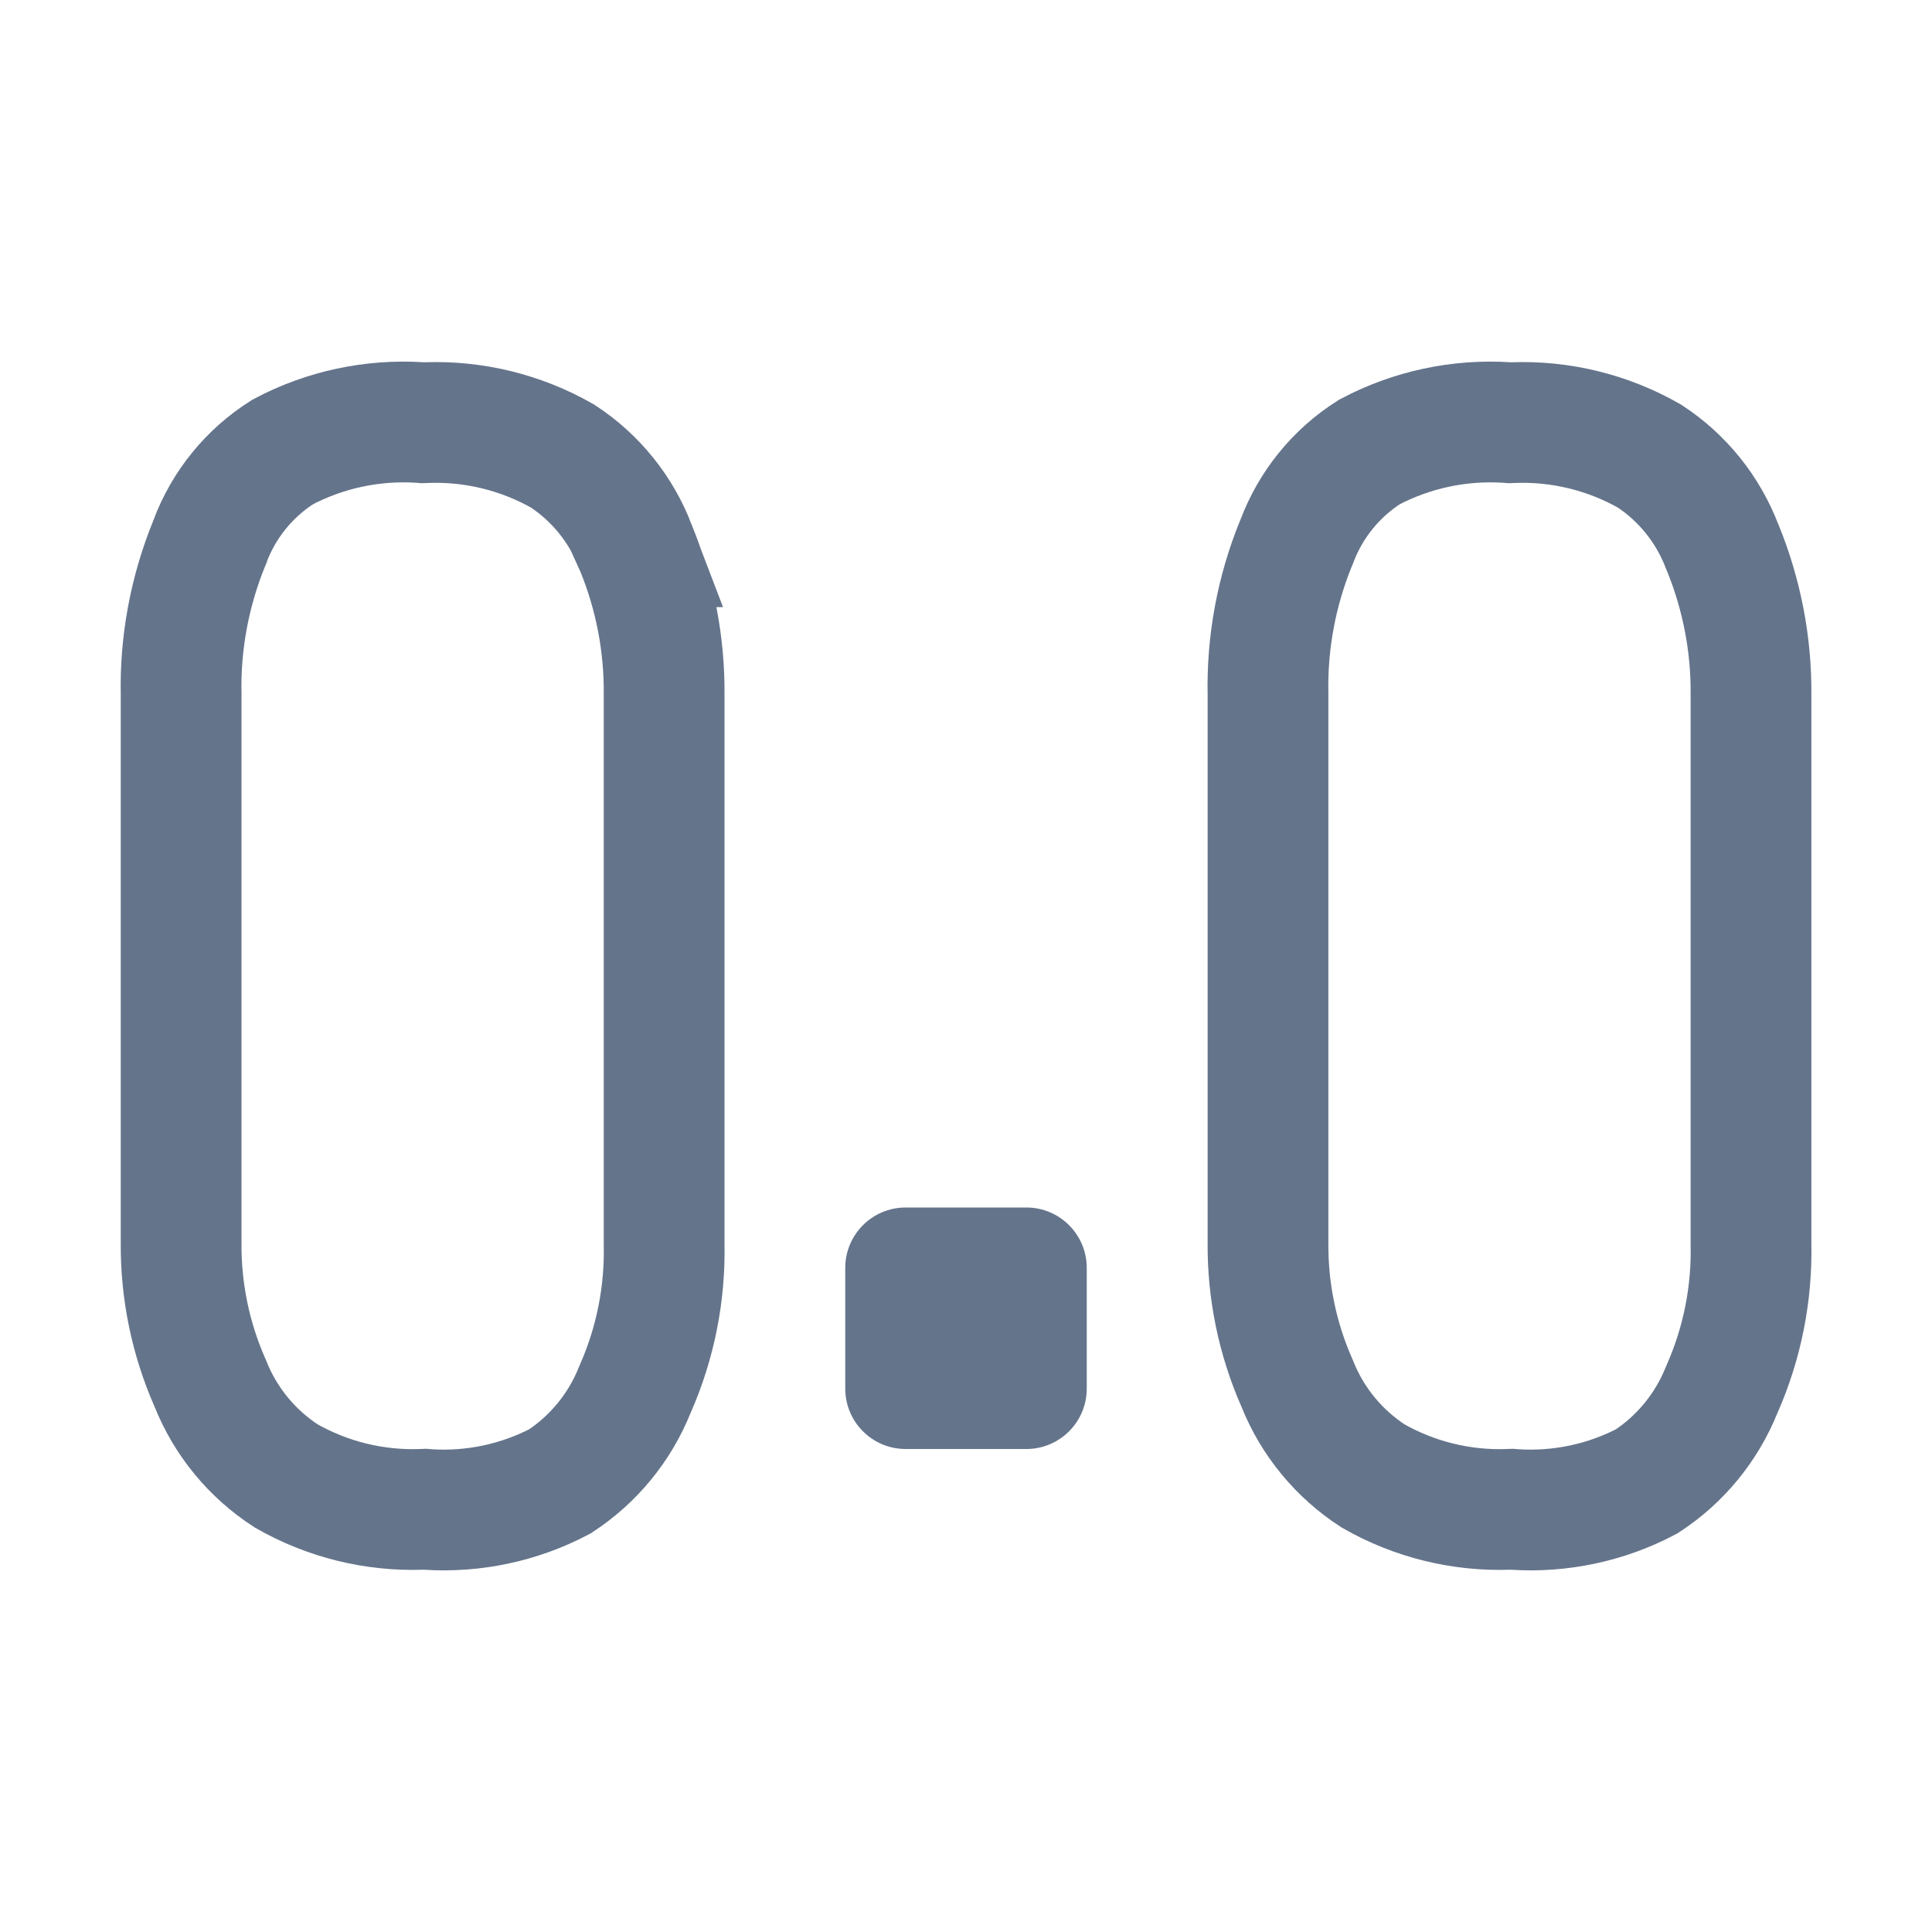
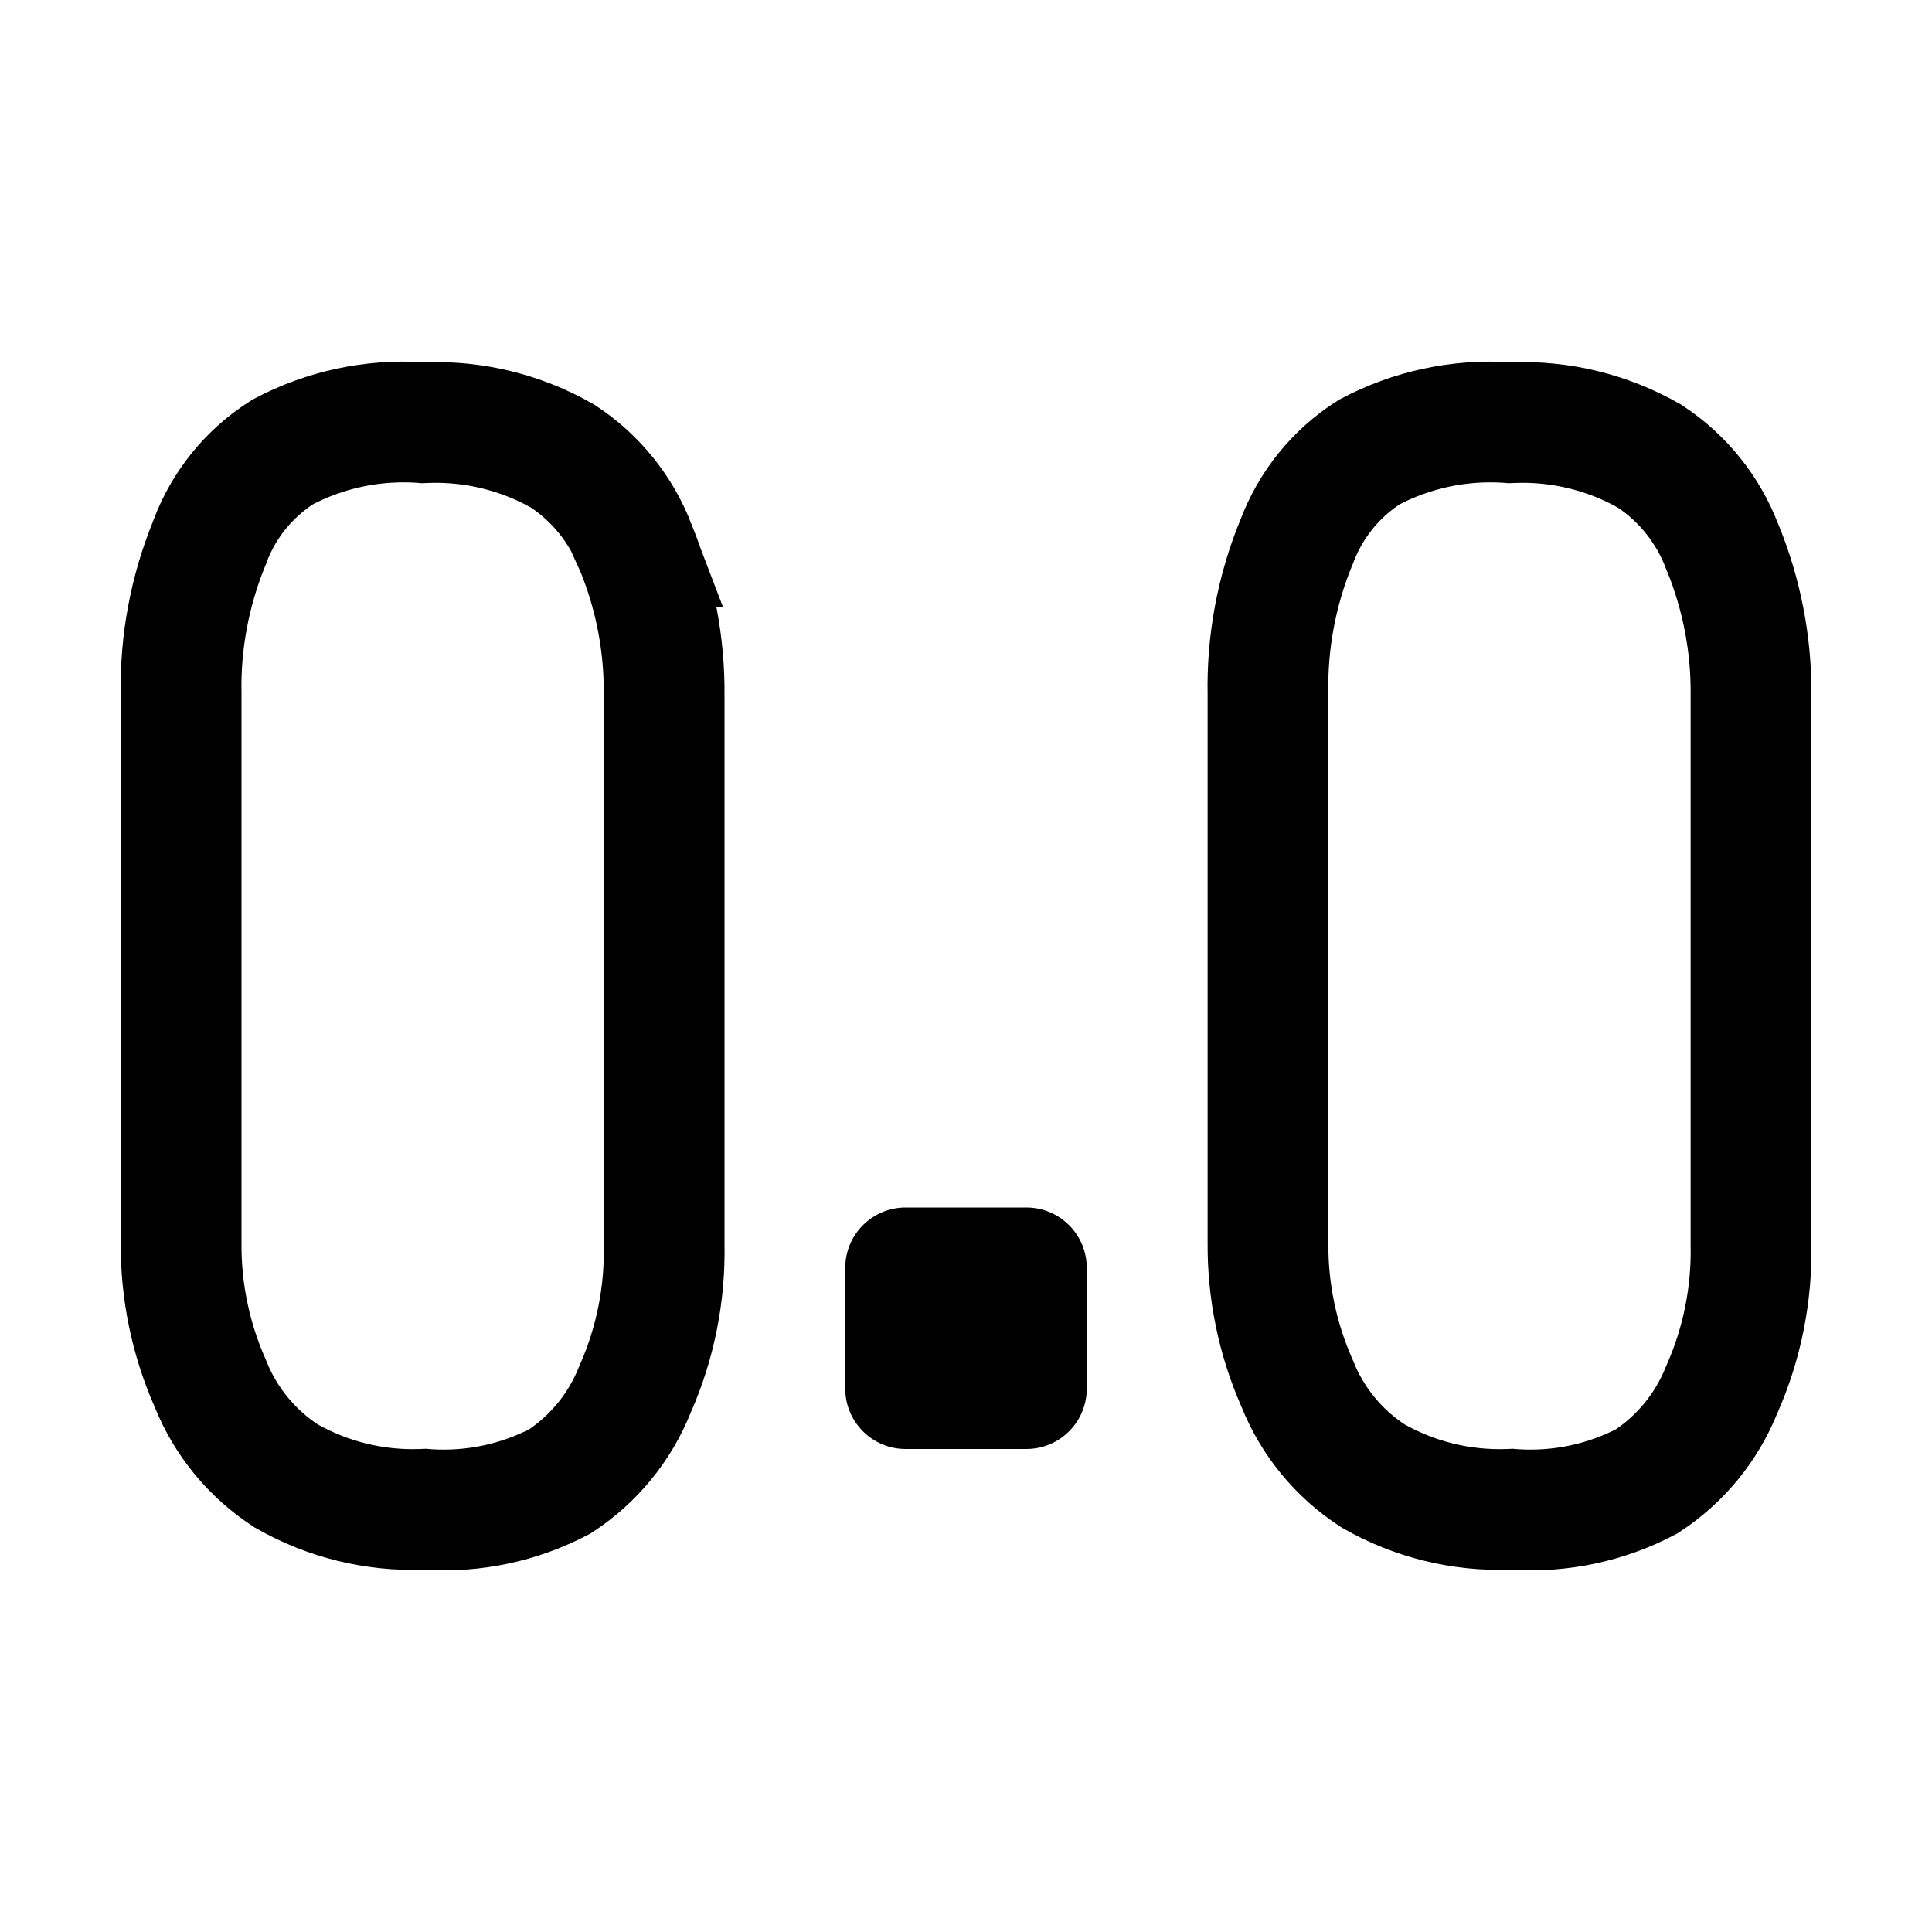
<svg xmlns="http://www.w3.org/2000/svg" viewBox="0 0 16 16" fill="none">
-   <path d="M3.542 12.501L3.518 12.499L3.493 12.5C3.1 12.514 2.711 12.418 2.37 12.223C2.088 12.04 1.869 11.775 1.744 11.463L1.741 11.456L1.738 11.449C1.578 11.085 1.497 10.691 1.5 10.294H1.5V10.29V5.76H1.5L1.5 5.75C1.491 5.322 1.571 4.896 1.733 4.499L1.736 4.492L1.738 4.485C1.853 4.178 2.064 3.918 2.341 3.743C2.69 3.558 3.084 3.474 3.478 3.499L3.503 3.501L3.528 3.5C3.924 3.485 4.315 3.581 4.659 3.777C4.934 3.957 5.146 4.22 5.263 4.528L5.262 4.528L5.267 4.539C5.425 4.925 5.504 5.338 5.5 5.755L5.5 5.755V5.76V10.29H5.5L5.5 10.301C5.509 10.713 5.428 11.122 5.262 11.499L5.259 11.506L5.256 11.513C5.132 11.822 4.915 12.086 4.637 12.268C4.3 12.445 3.922 12.525 3.542 12.501Z" stroke="#64748B" />
-   <path d="M12.543 12.501L12.518 12.499L12.494 12.5C12.101 12.514 11.712 12.418 11.371 12.223C11.089 12.04 10.87 11.775 10.745 11.463L10.742 11.456L10.739 11.449C10.579 11.085 10.498 10.691 10.501 10.294H10.501V10.29V5.76H10.501L10.501 5.75C10.492 5.322 10.571 4.896 10.733 4.499L10.736 4.492L10.739 4.485C10.854 4.178 11.065 3.918 11.341 3.743C11.691 3.558 12.084 3.474 12.479 3.499L12.504 3.501L12.529 3.5C12.925 3.485 13.316 3.581 13.66 3.777C13.935 3.957 14.146 4.22 14.263 4.528L14.263 4.528L14.268 4.539C14.425 4.925 14.505 5.338 14.501 5.755L14.501 5.755V5.76V10.29H14.501L14.501 10.301C14.51 10.713 14.429 11.122 14.263 11.499L14.26 11.506L14.257 11.513C14.132 11.822 13.916 12.086 13.637 12.268C13.301 12.445 12.922 12.525 12.543 12.501Z" stroke="#64748B" />
-   <path d="M8.5 10H7.5C7.224 10 7 10.224 7 10.5V11.5C7 11.776 7.224 12 7.5 12H8.5C8.776 12 9 11.776 9 11.5V10.5C9 10.224 8.776 10 8.5 10Z" fill="#64748B" />
+   <path d="M3.542 12.501L3.518 12.499L3.493 12.5C3.1 12.514 2.711 12.418 2.37 12.223C2.088 12.04 1.869 11.775 1.744 11.463L1.741 11.456L1.738 11.449C1.578 11.085 1.497 10.691 1.5 10.294H1.5V10.29V5.76H1.5L1.5 5.75C1.491 5.322 1.571 4.896 1.733 4.499L1.736 4.492L1.738 4.485C1.853 4.178 2.064 3.918 2.341 3.743C2.69 3.558 3.084 3.474 3.478 3.499L3.503 3.501L3.528 3.5C3.924 3.485 4.315 3.581 4.659 3.777C4.934 3.957 5.146 4.22 5.263 4.528L5.262 4.528L5.267 4.539C5.425 4.925 5.504 5.338 5.5 5.755L5.5 5.755V5.76V10.29H5.5L5.5 10.301C5.509 10.713 5.428 11.122 5.262 11.499L5.259 11.506L5.256 11.513C5.132 11.822 4.915 12.086 4.637 12.268C4.3 12.445 3.922 12.525 3.542 12.501Z" stroke="currentColor" />
+   <path d="M12.543 12.501L12.518 12.499L12.494 12.5C12.101 12.514 11.712 12.418 11.371 12.223C11.089 12.04 10.87 11.775 10.745 11.463L10.742 11.456L10.739 11.449C10.579 11.085 10.498 10.691 10.501 10.294H10.501V10.29V5.76H10.501L10.501 5.75C10.492 5.322 10.571 4.896 10.733 4.499L10.736 4.492L10.739 4.485C10.854 4.178 11.065 3.918 11.341 3.743C11.691 3.558 12.084 3.474 12.479 3.499L12.504 3.501L12.529 3.5C12.925 3.485 13.316 3.581 13.66 3.777C13.935 3.957 14.146 4.22 14.263 4.528L14.263 4.528L14.268 4.539C14.425 4.925 14.505 5.338 14.501 5.755L14.501 5.755V5.76V10.29H14.501L14.501 10.301C14.51 10.713 14.429 11.122 14.263 11.499L14.26 11.506L14.257 11.513C14.132 11.822 13.916 12.086 13.637 12.268C13.301 12.445 12.922 12.525 12.543 12.501Z" stroke="currentColor" />
+   <path d="M8.5 10H7.5C7.224 10 7 10.224 7 10.5V11.5C7 11.776 7.224 12 7.5 12H8.5C8.776 12 9 11.776 9 11.5V10.5C9 10.224 8.776 10 8.5 10Z" fill="currentColor" />
</svg>
